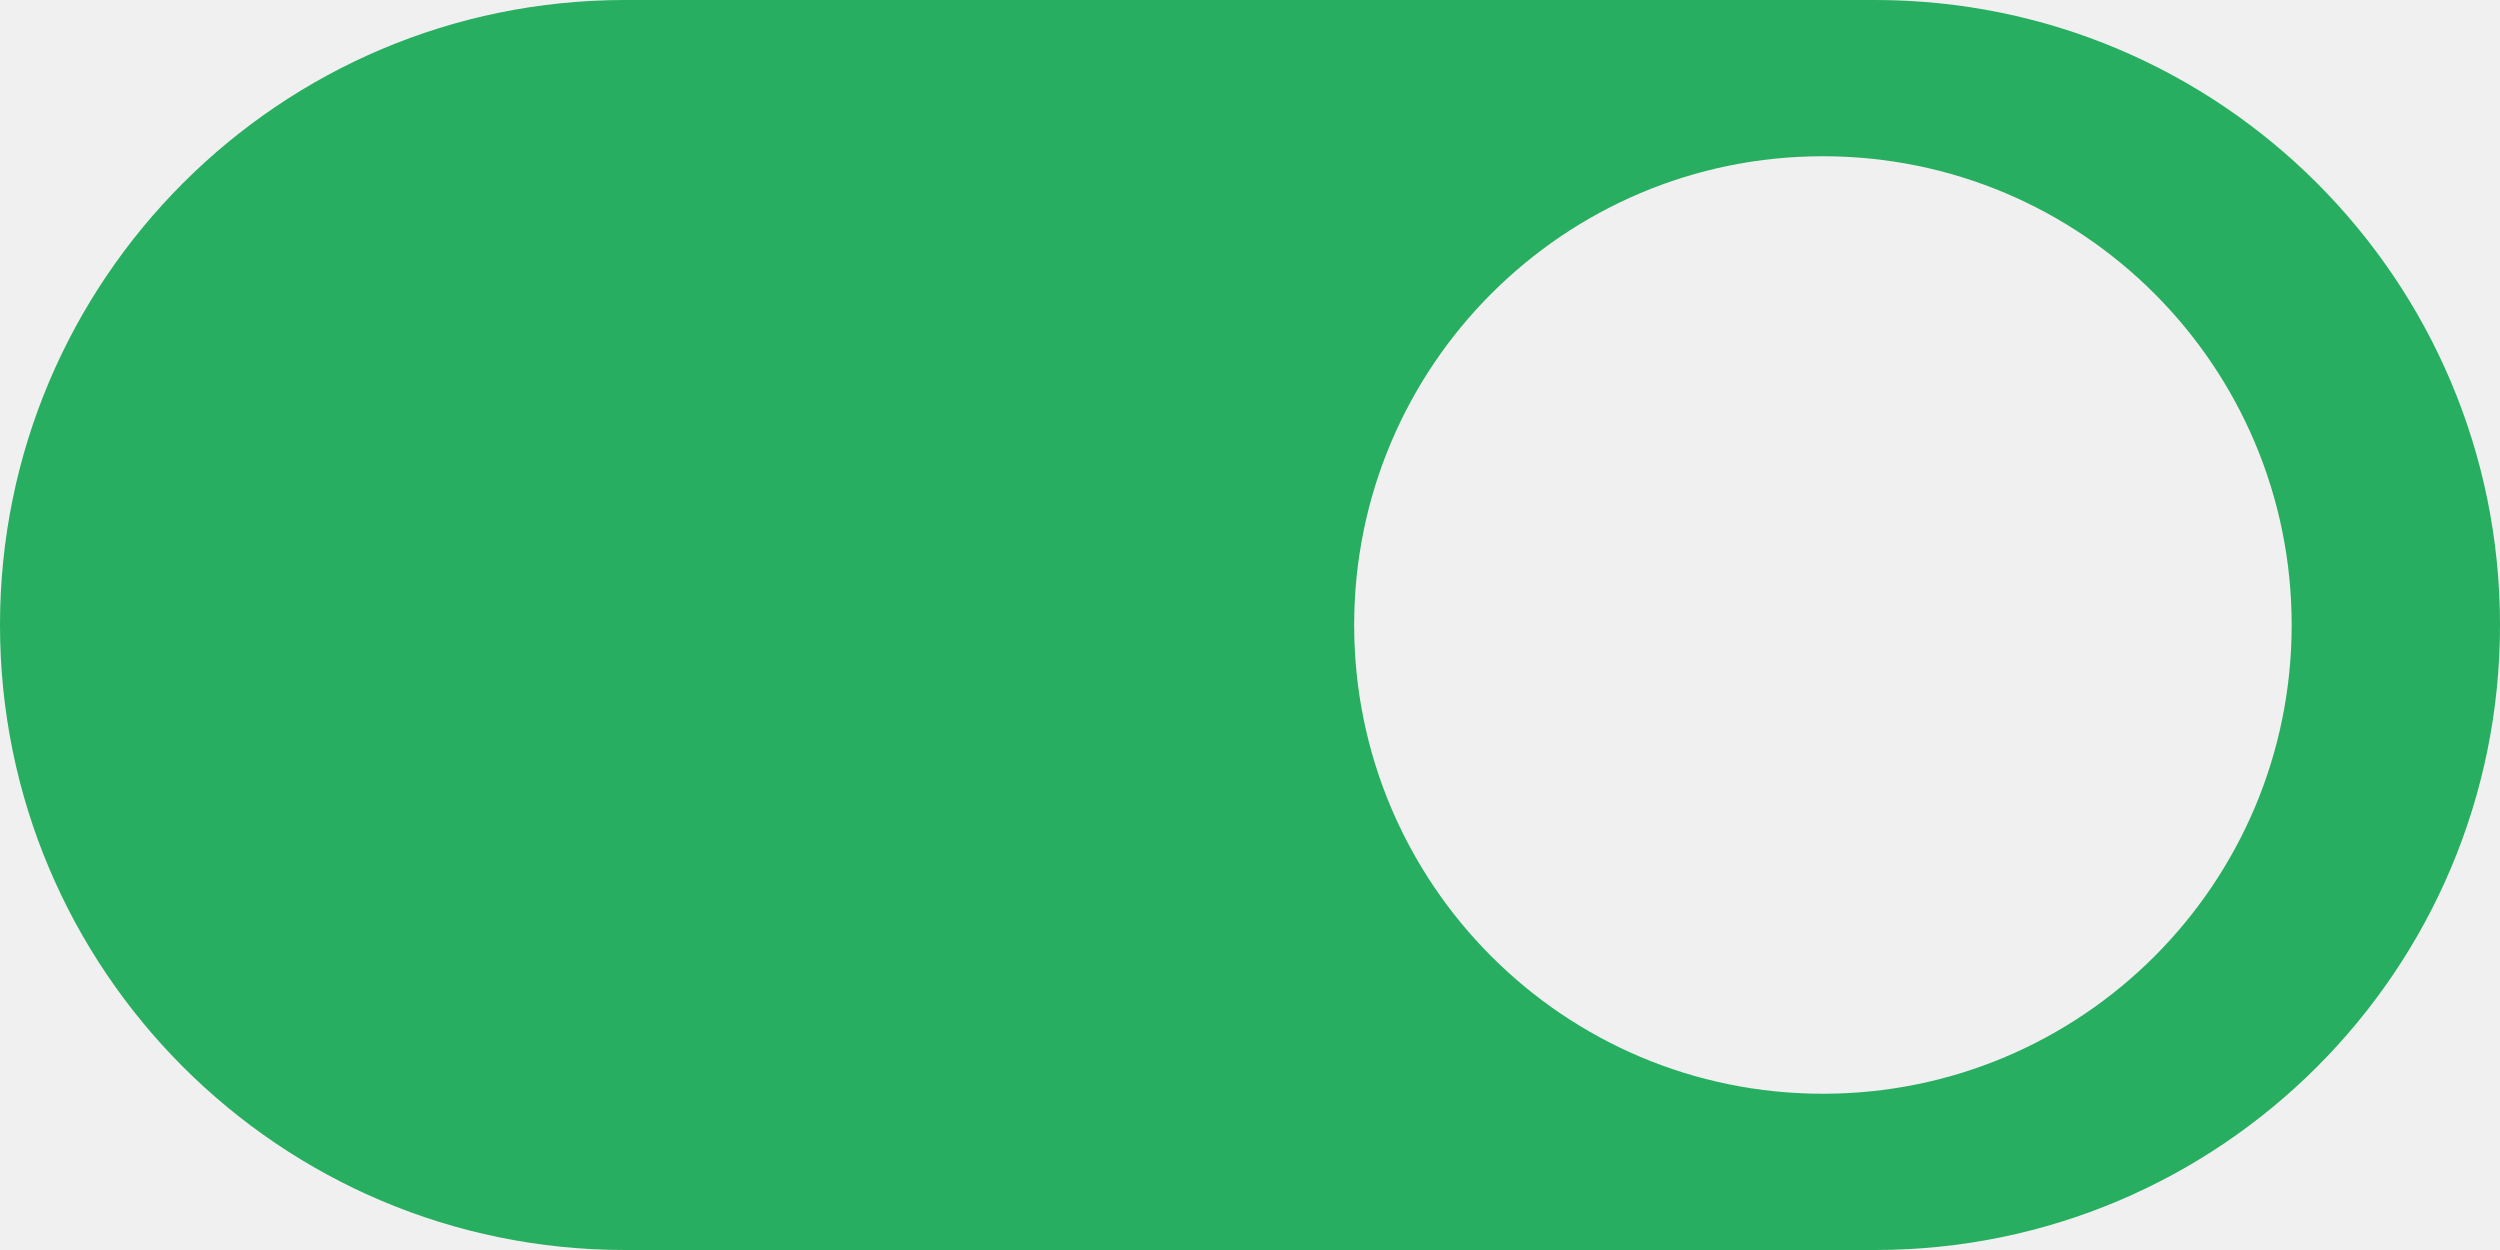
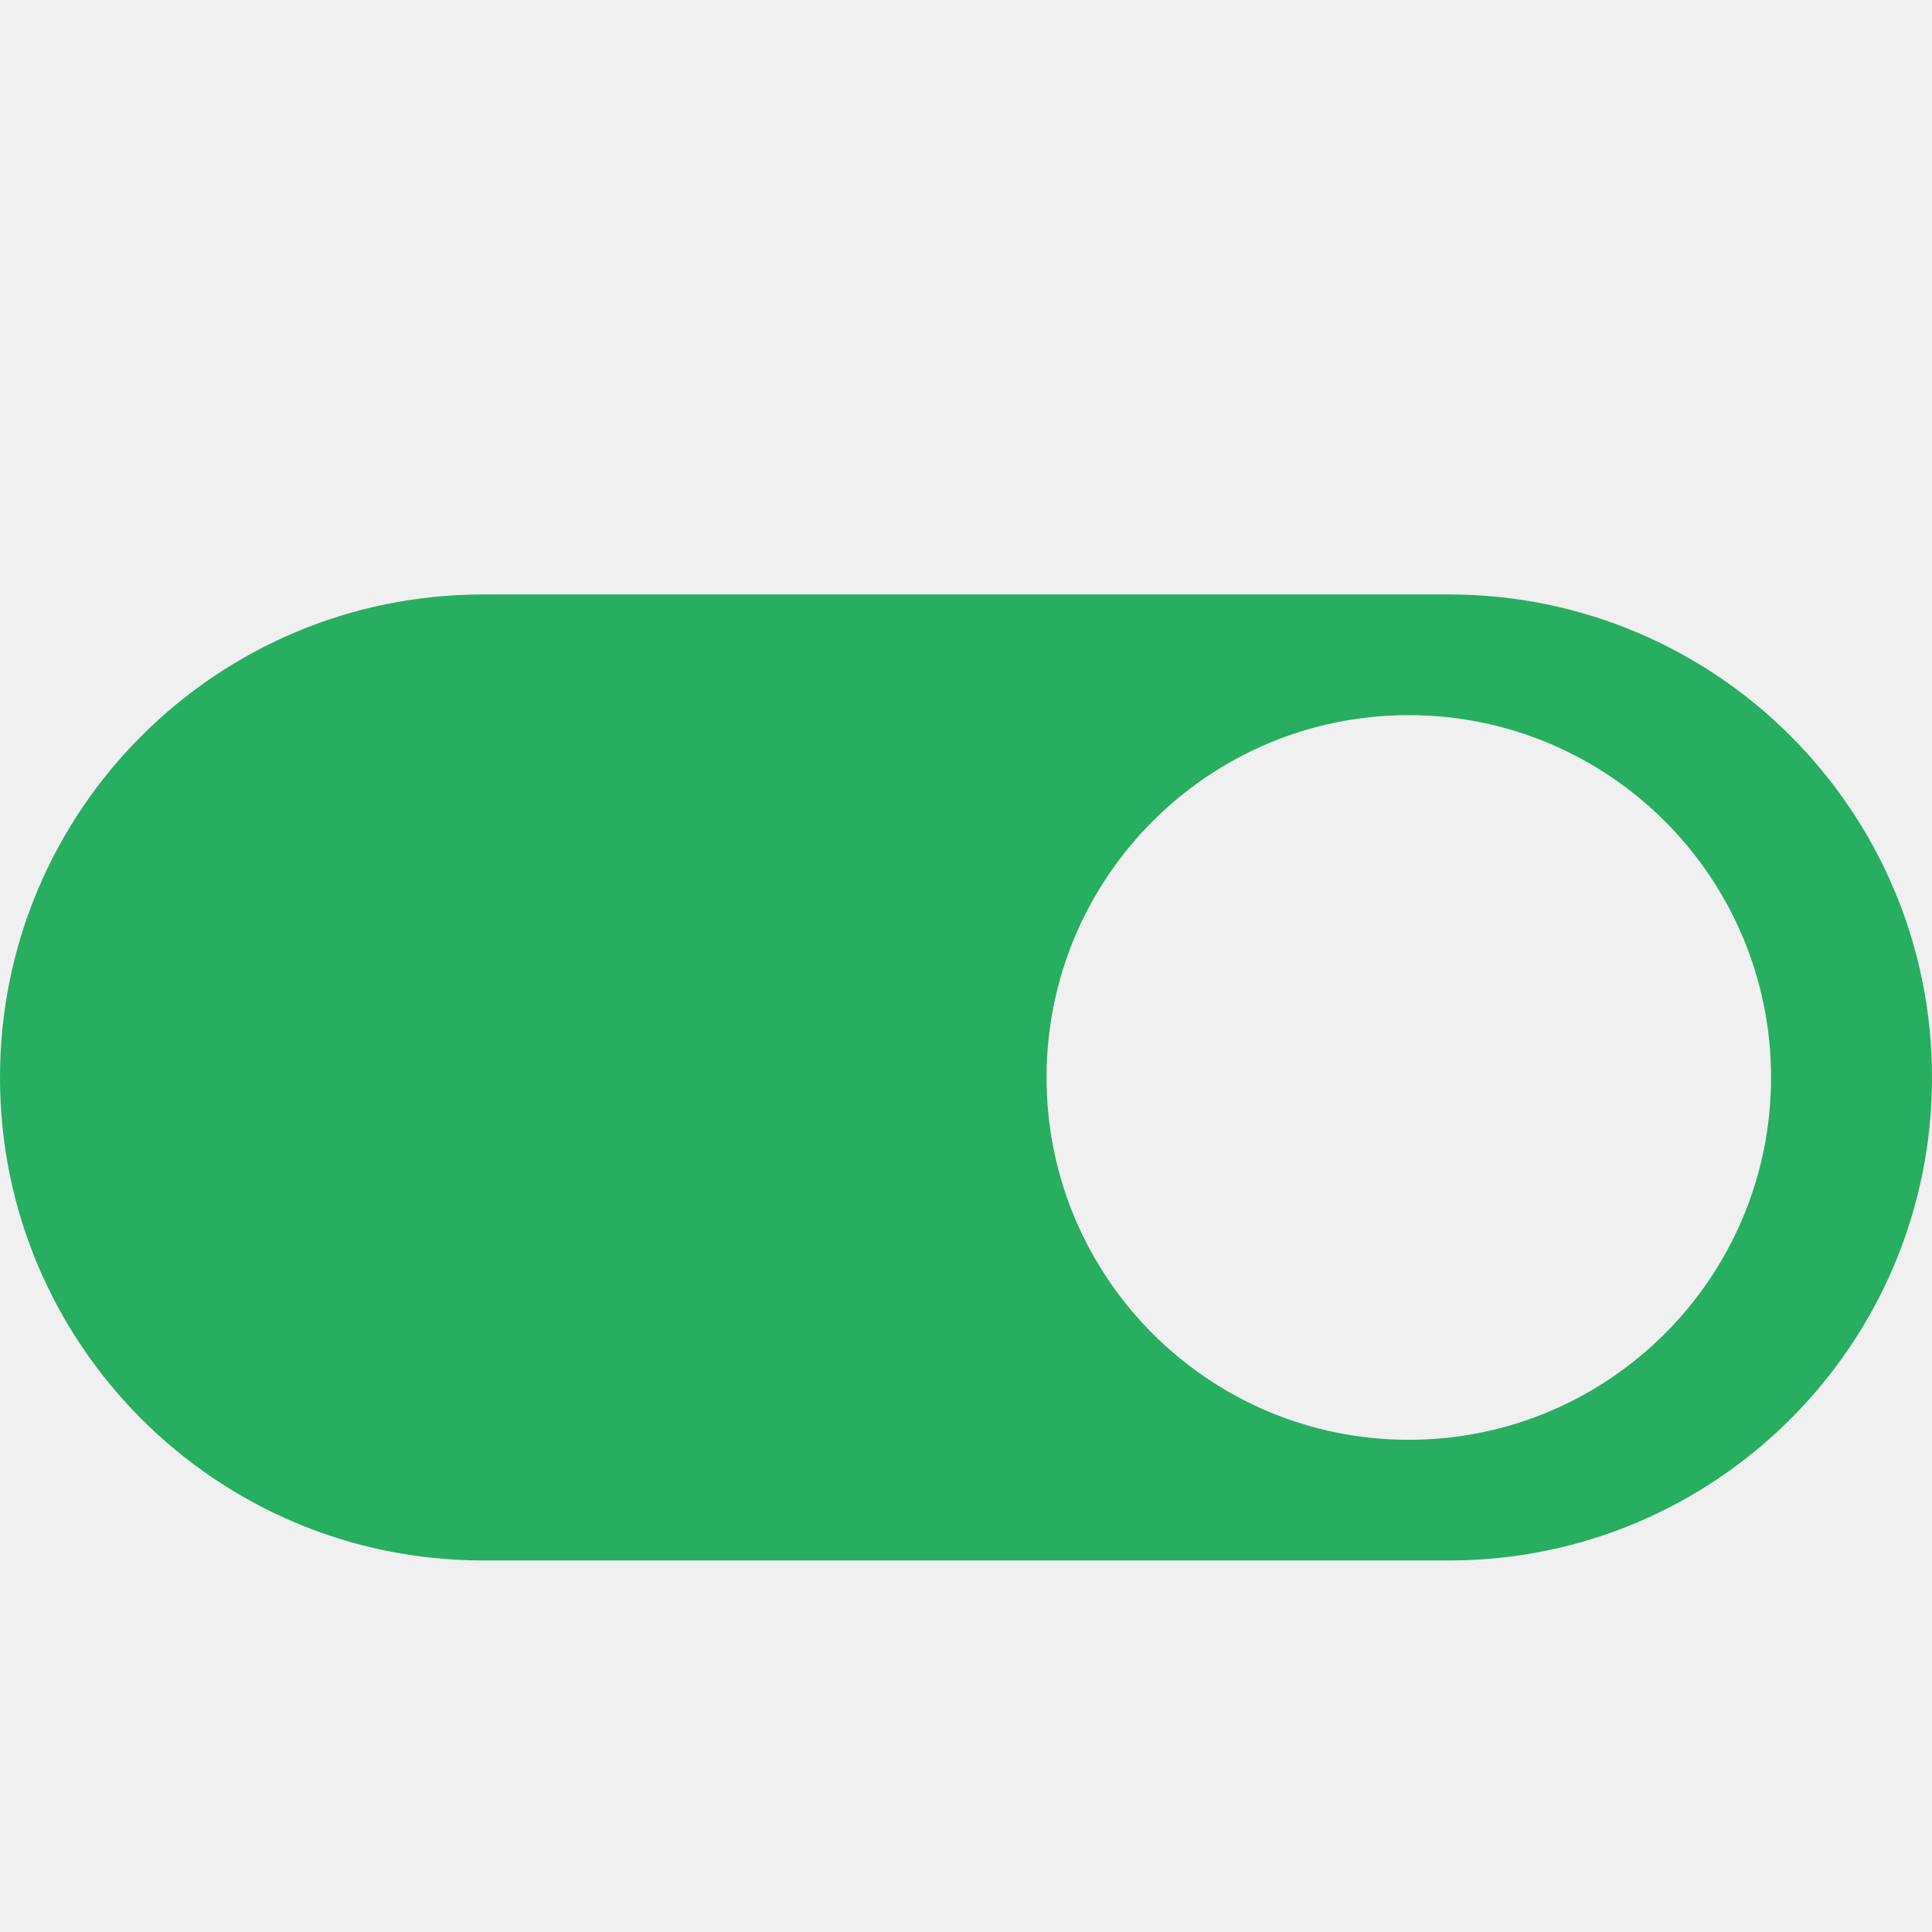
- <svg xmlns="http://www.w3.org/2000/svg" width="48" height="24" viewBox="0 0 48 24" fill="none">
-   <g clip-path="url(#clip0)">
-     <path fill-rule="evenodd" clip-rule="evenodd" d="M12 0C5.373 0 0 5.373 0 12C0 18.627 5.373 24 12 24H36C42.627 24 48 18.627 48 12C48 5.373 42.627 0 36 0H12ZM35 21C39.971 21 44 16.971 44 12C44 7.029 39.971 3 35 3C30.029 3 26 7.029 26 12C26 16.971 30.029 21 35 21Z" fill="#27AE60" />
-   </g>
-   <defs>
-     <clipPath id="clip0">
-       <rect width="48" height="24" fill="white" />
-     </clipPath>
-   </defs>
+ <svg xmlns="http://www.w3.org/2000/svg" width="13" height="13" viewBox="0 0 13 13" fill="none">
+   <path fill-rule="evenodd" clip-rule="evenodd" d="M3.25 4C1.455 4 0 5.455 0 7.25C0 9.045 1.455 10.5 3.25 10.5H9.75C11.545 10.5 13 9.045 13 7.25C13 5.455 11.545 4 9.75 4H3.25ZM9.479 9.688C10.825 9.688 11.917 8.596 11.917 7.25C11.917 5.904 10.825 4.812 9.479 4.812C8.133 4.812 7.042 5.904 7.042 7.25C7.042 8.596 8.133 9.688 9.479 9.688Z" fill="#27AE60" />
</svg>
